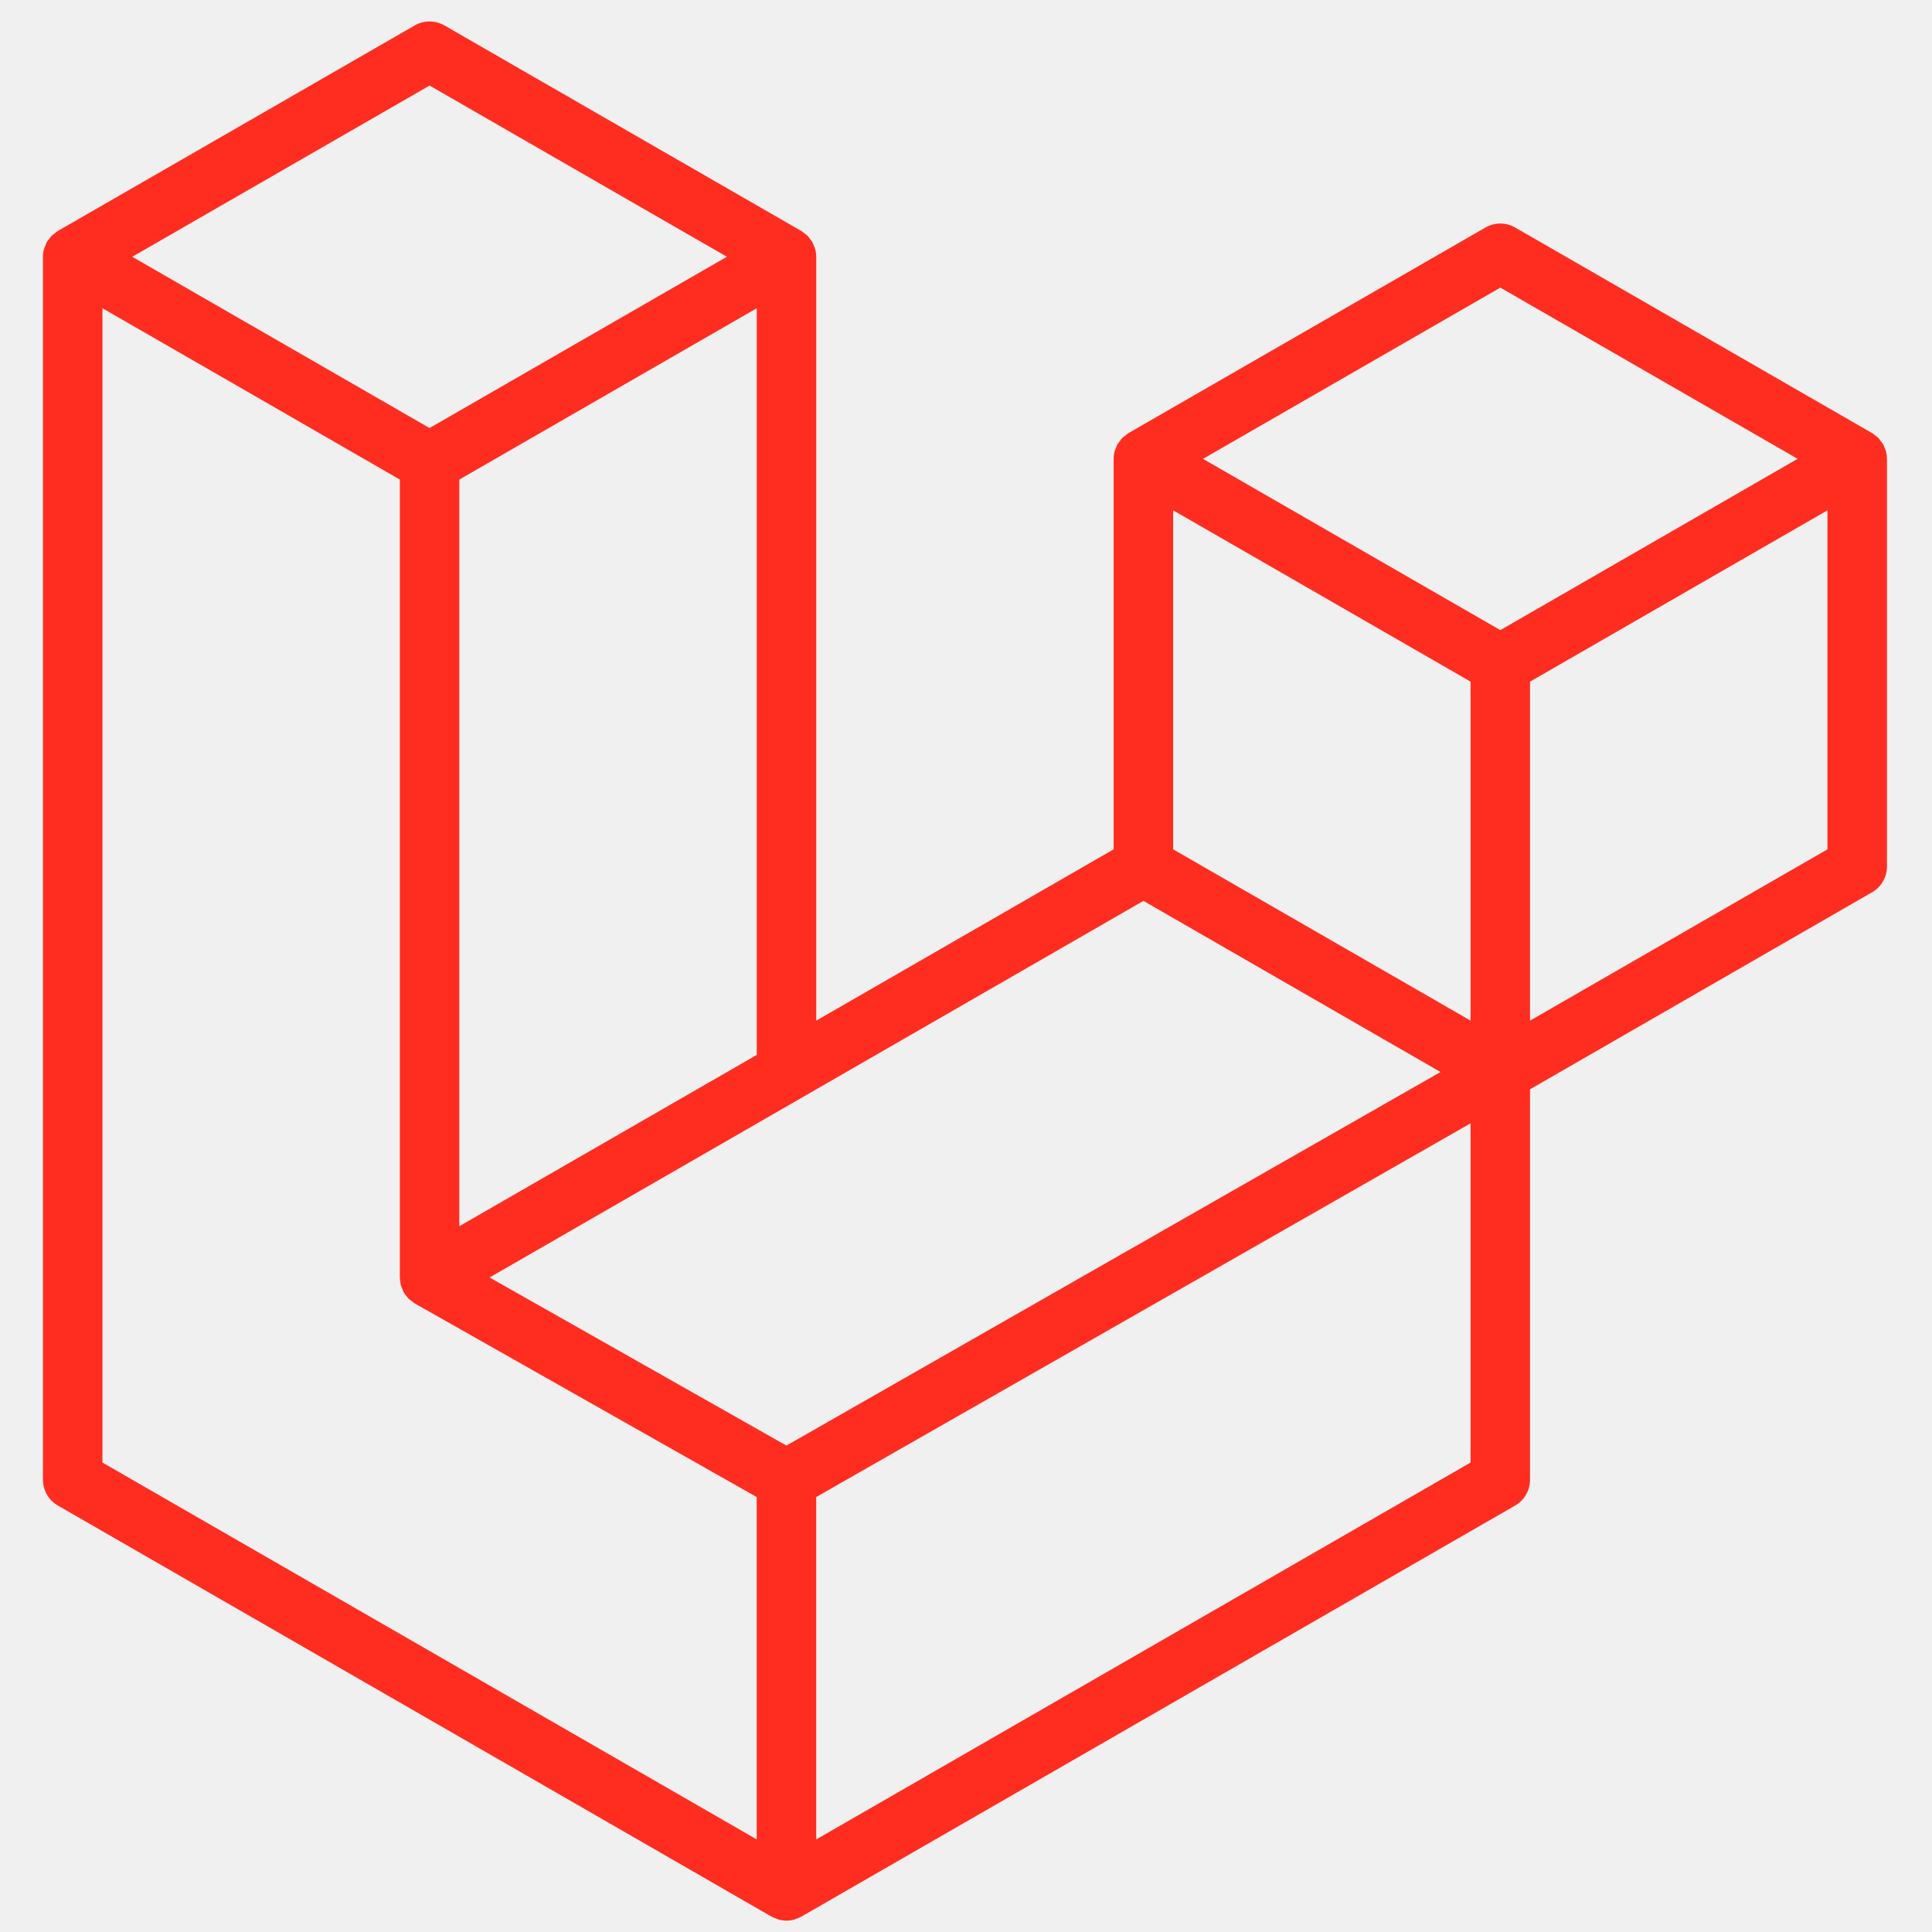
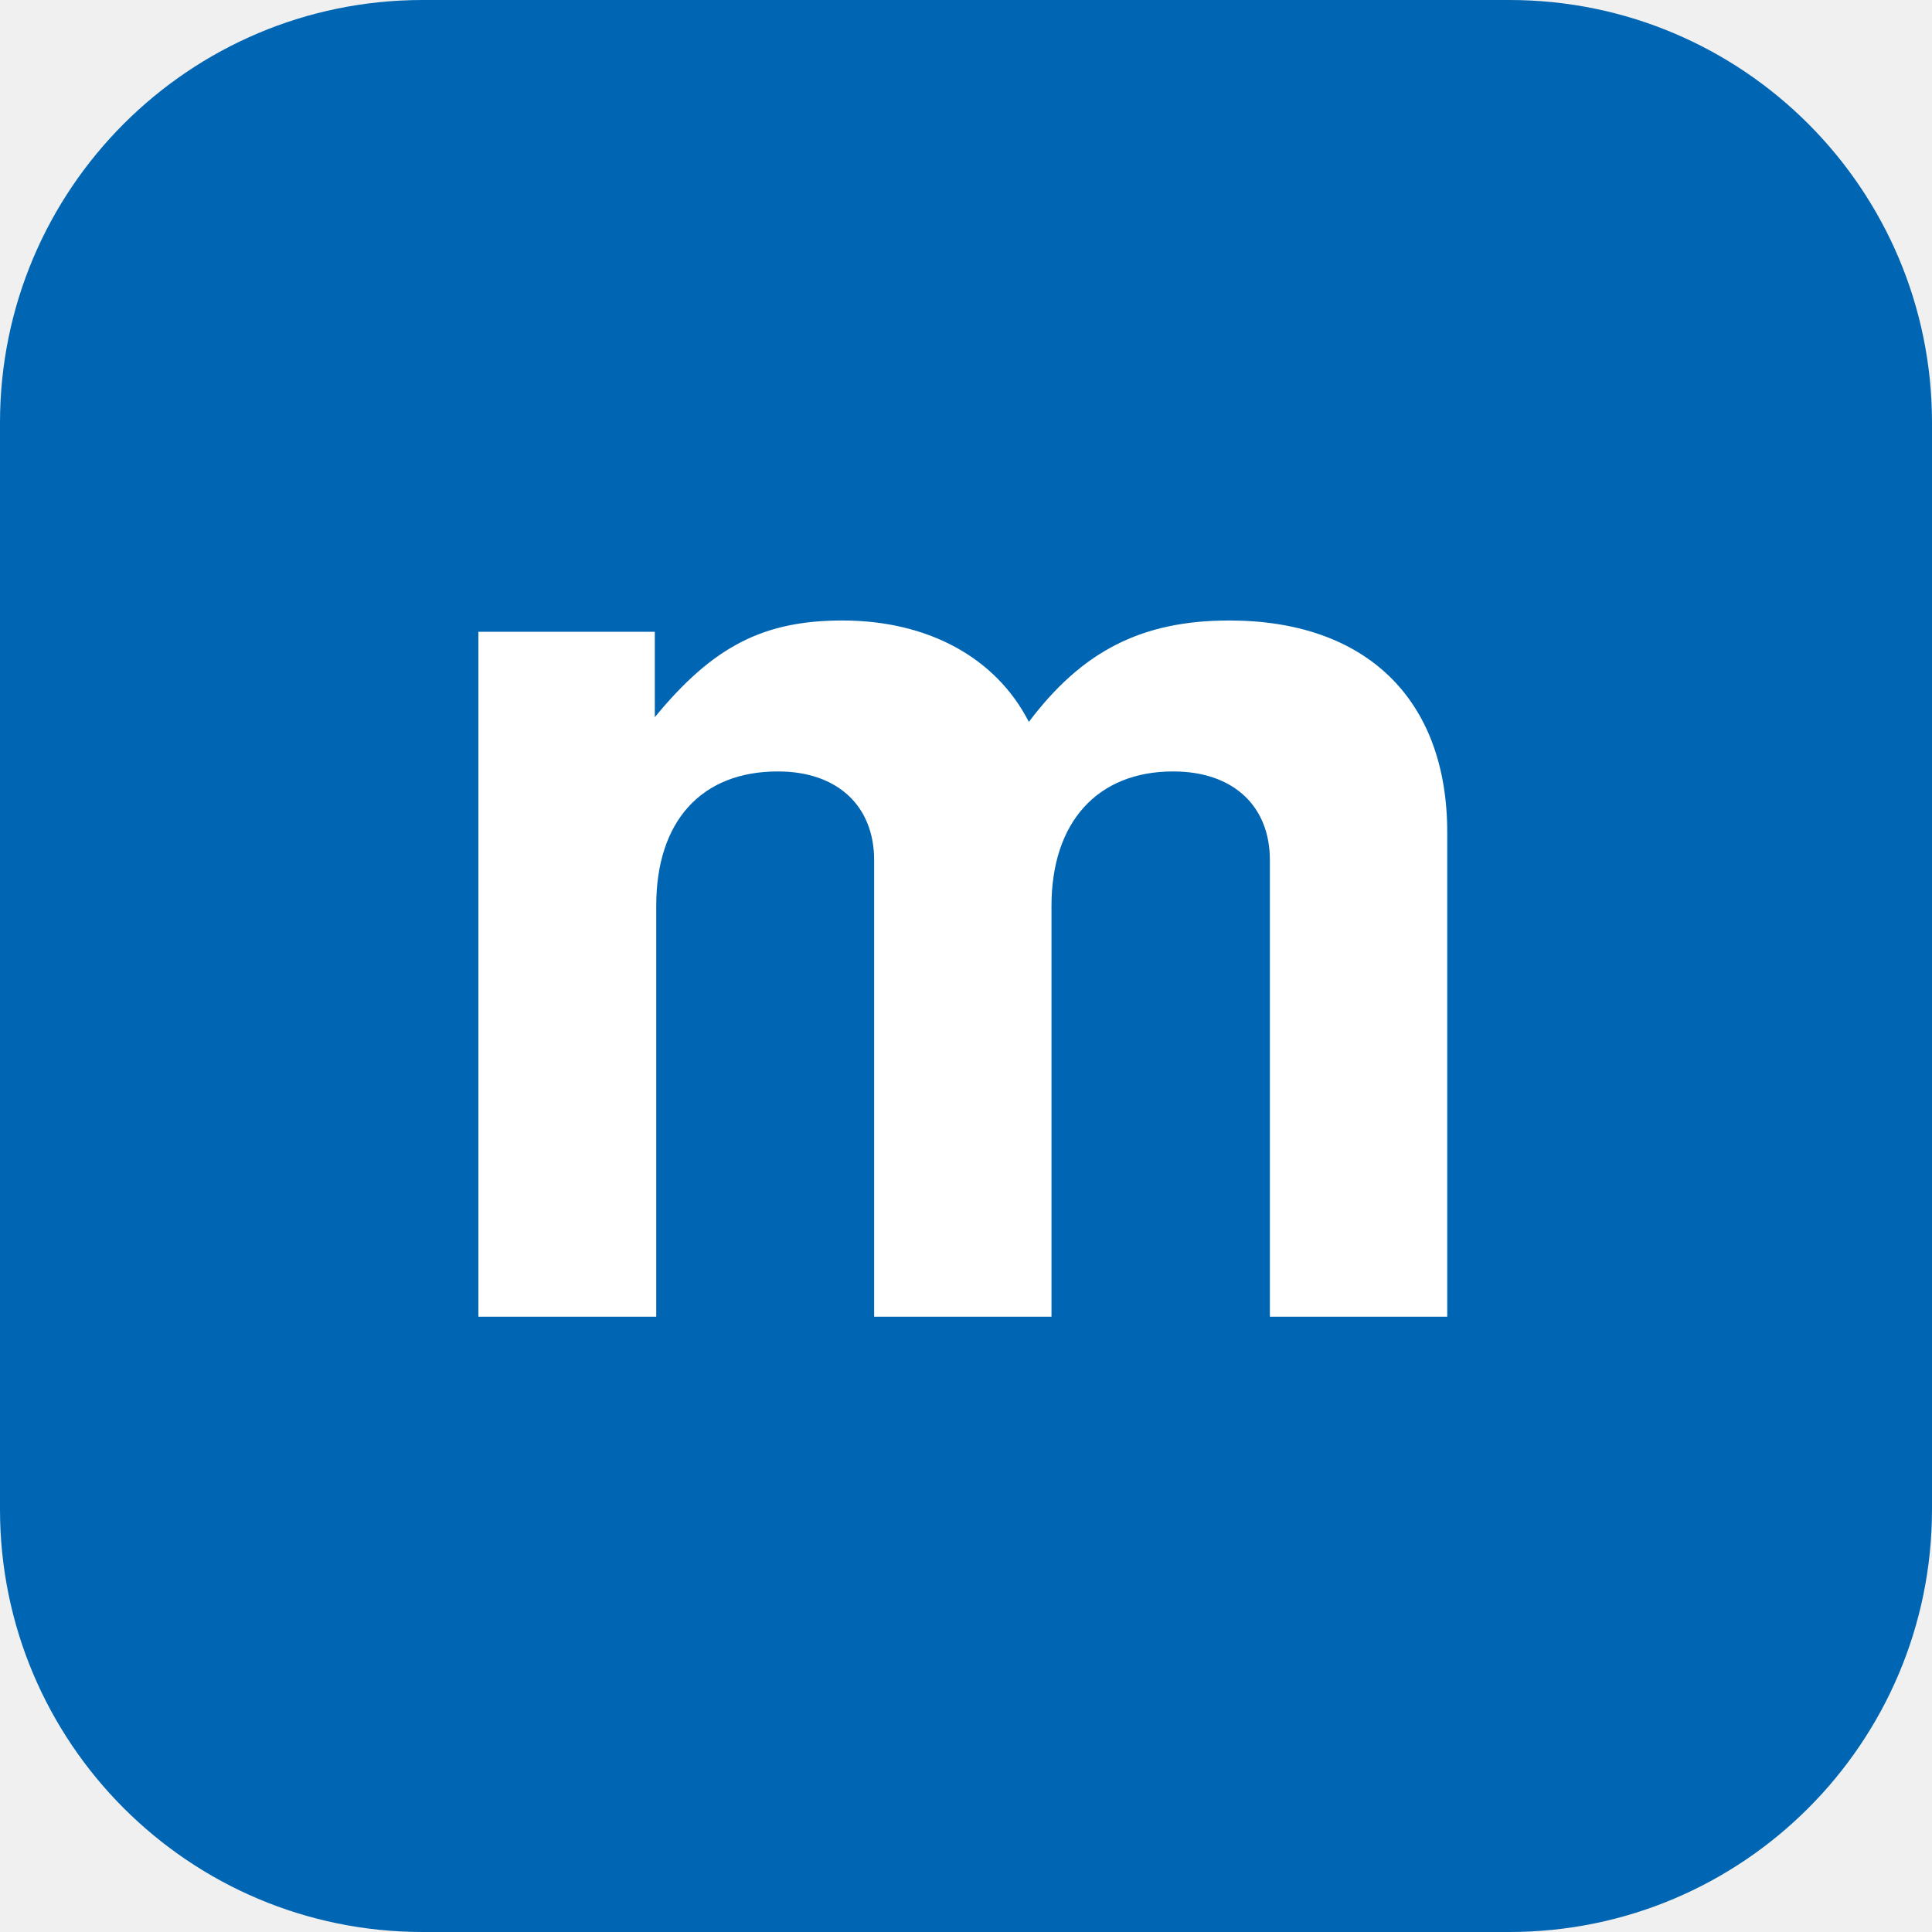
- <svg xmlns="http://www.w3.org/2000/svg" width="166" height="166" viewBox="0 0 166 166" fill="none">
-   <path fill-rule="evenodd" clip-rule="evenodd" d="M162.041 38.759C162.099 38.977 162.129 39.201 162.13 39.426V74.452C162.13 74.902 162.011 75.344 161.786 75.733C161.561 76.122 161.237 76.444 160.847 76.668L131.462 93.594V127.141C131.462 128.054 130.977 128.897 130.186 129.357L68.847 164.683C68.707 164.763 68.554 164.814 68.401 164.868C68.343 164.887 68.289 164.922 68.228 164.938C67.8 165.051 67.349 165.051 66.92 164.938C66.85 164.919 66.786 164.881 66.719 164.855C66.579 164.804 66.432 164.76 66.298 164.683L4.972 129.357C4.583 129.133 4.259 128.81 4.034 128.421C3.808 128.032 3.69 127.591 3.689 127.141L3.689 22.063C3.689 21.834 3.721 21.61 3.779 21.393C3.798 21.32 3.843 21.253 3.868 21.179C3.916 21.045 3.961 20.908 4.031 20.783C4.079 20.7 4.149 20.633 4.206 20.557C4.28 20.454 4.347 20.349 4.433 20.26C4.506 20.186 4.602 20.132 4.685 20.068C4.778 19.992 4.861 19.909 4.966 19.848L35.633 2.185C36.022 1.961 36.462 1.844 36.91 1.844C37.358 1.844 37.798 1.961 38.186 2.185L68.851 19.848H68.857C68.959 19.912 69.045 19.992 69.138 20.065C69.221 20.129 69.313 20.186 69.387 20.257C69.476 20.349 69.54 20.454 69.616 20.557C69.671 20.633 69.744 20.7 69.789 20.783C69.862 20.911 69.904 21.045 69.955 21.179C69.98 21.253 70.025 21.32 70.044 21.396C70.103 21.614 70.133 21.838 70.133 22.063V87.694L95.686 72.974V39.423C95.686 39.2 95.718 38.973 95.775 38.759C95.798 38.683 95.839 38.615 95.865 38.542C95.916 38.408 95.96 38.271 96.031 38.146C96.079 38.063 96.149 37.996 96.203 37.92C96.279 37.818 96.343 37.712 96.433 37.623C96.506 37.549 96.599 37.495 96.681 37.431C96.777 37.355 96.86 37.272 96.962 37.211L127.633 19.548C128.021 19.324 128.461 19.206 128.91 19.206C129.358 19.206 129.798 19.324 130.186 19.548L160.85 37.211C160.959 37.275 161.042 37.355 161.137 37.428C161.217 37.492 161.31 37.549 161.383 37.62C161.473 37.712 161.536 37.818 161.613 37.92C161.67 37.996 161.741 38.063 161.785 38.146C161.859 38.271 161.9 38.408 161.951 38.542C161.98 38.615 162.021 38.683 162.041 38.759ZM157.018 72.974V43.848L146.287 50.028L131.462 58.568V87.694L157.021 72.974H157.018ZM126.354 125.663V96.518L111.771 104.85L70.13 128.626V158.046L126.354 125.663ZM8.801 26.485V125.663L65.018 158.043V128.629L35.649 112L35.64 111.994L35.627 111.988C35.528 111.93 35.445 111.847 35.353 111.777C35.273 111.713 35.18 111.662 35.11 111.592L35.104 111.582C35.021 111.502 34.963 111.403 34.893 111.314C34.829 111.228 34.753 111.154 34.702 111.065L34.699 111.055C34.641 110.96 34.606 110.845 34.565 110.736C34.523 110.64 34.469 110.551 34.443 110.449C34.411 110.328 34.405 110.197 34.392 110.072C34.379 109.976 34.354 109.881 34.354 109.785V109.778V41.205L19.532 32.662L8.801 26.485ZM36.913 7.35L11.364 22.063L36.907 36.777L62.453 22.06L36.907 7.35H36.913ZM50.2 99.174L65.022 90.637V26.485L54.291 32.665L39.466 41.205V105.357L50.2 99.174ZM128.91 24.713L103.363 39.426L128.91 54.14L154.453 39.423L128.91 24.713ZM126.354 58.568L111.529 50.028L100.798 43.848V72.974L115.619 81.511L126.354 87.694V58.568ZM67.571 124.205L105.042 102.803L123.772 92.109L98.245 77.405L68.854 94.334L42.066 109.762L67.571 124.205Z" fill="#FF2D20" />
+ <svg xmlns="http://www.w3.org/2000/svg" width="64" height="64" viewBox="0 0 64 64">
+   <rect width="64" height="64" rx="14" fill="#0066b3" />
+   <text x="32" y="34" text-anchor="middle" dominant-baseline="central" font-family="Helvetica, Arial, sans-serif" font-size="42" font-weight="700" fill="#ffffff">m</text>
</svg>
